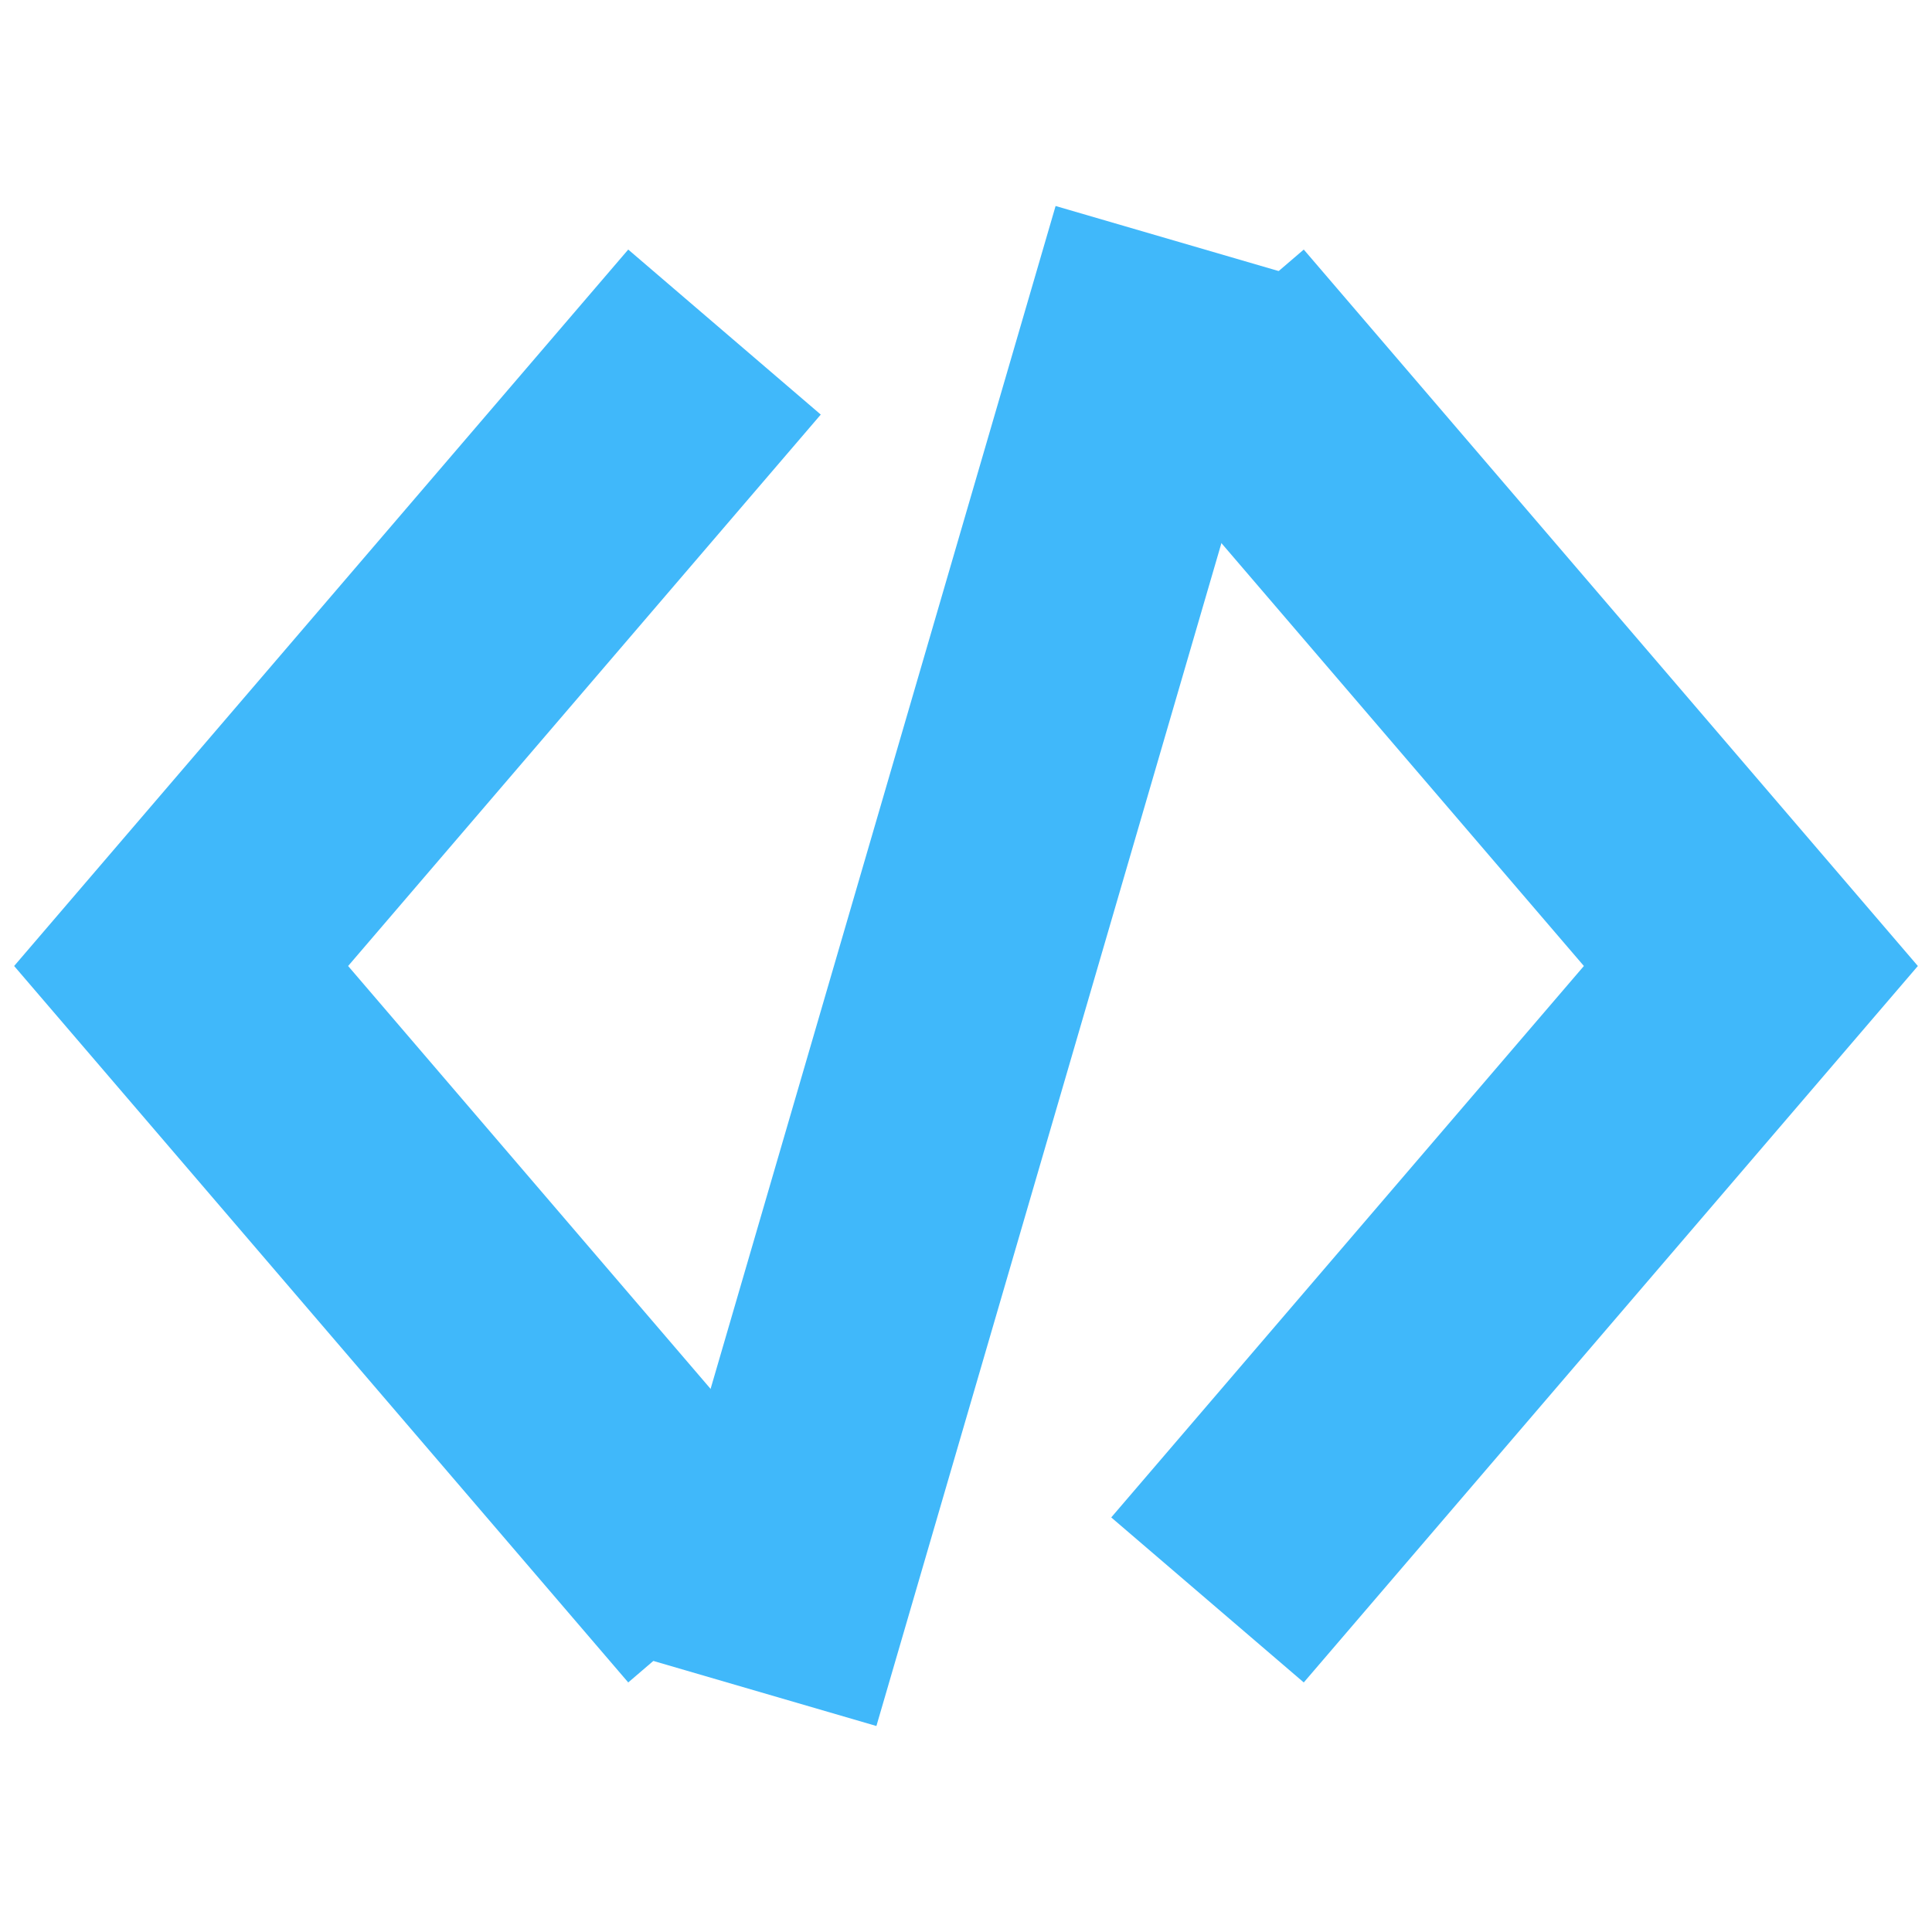
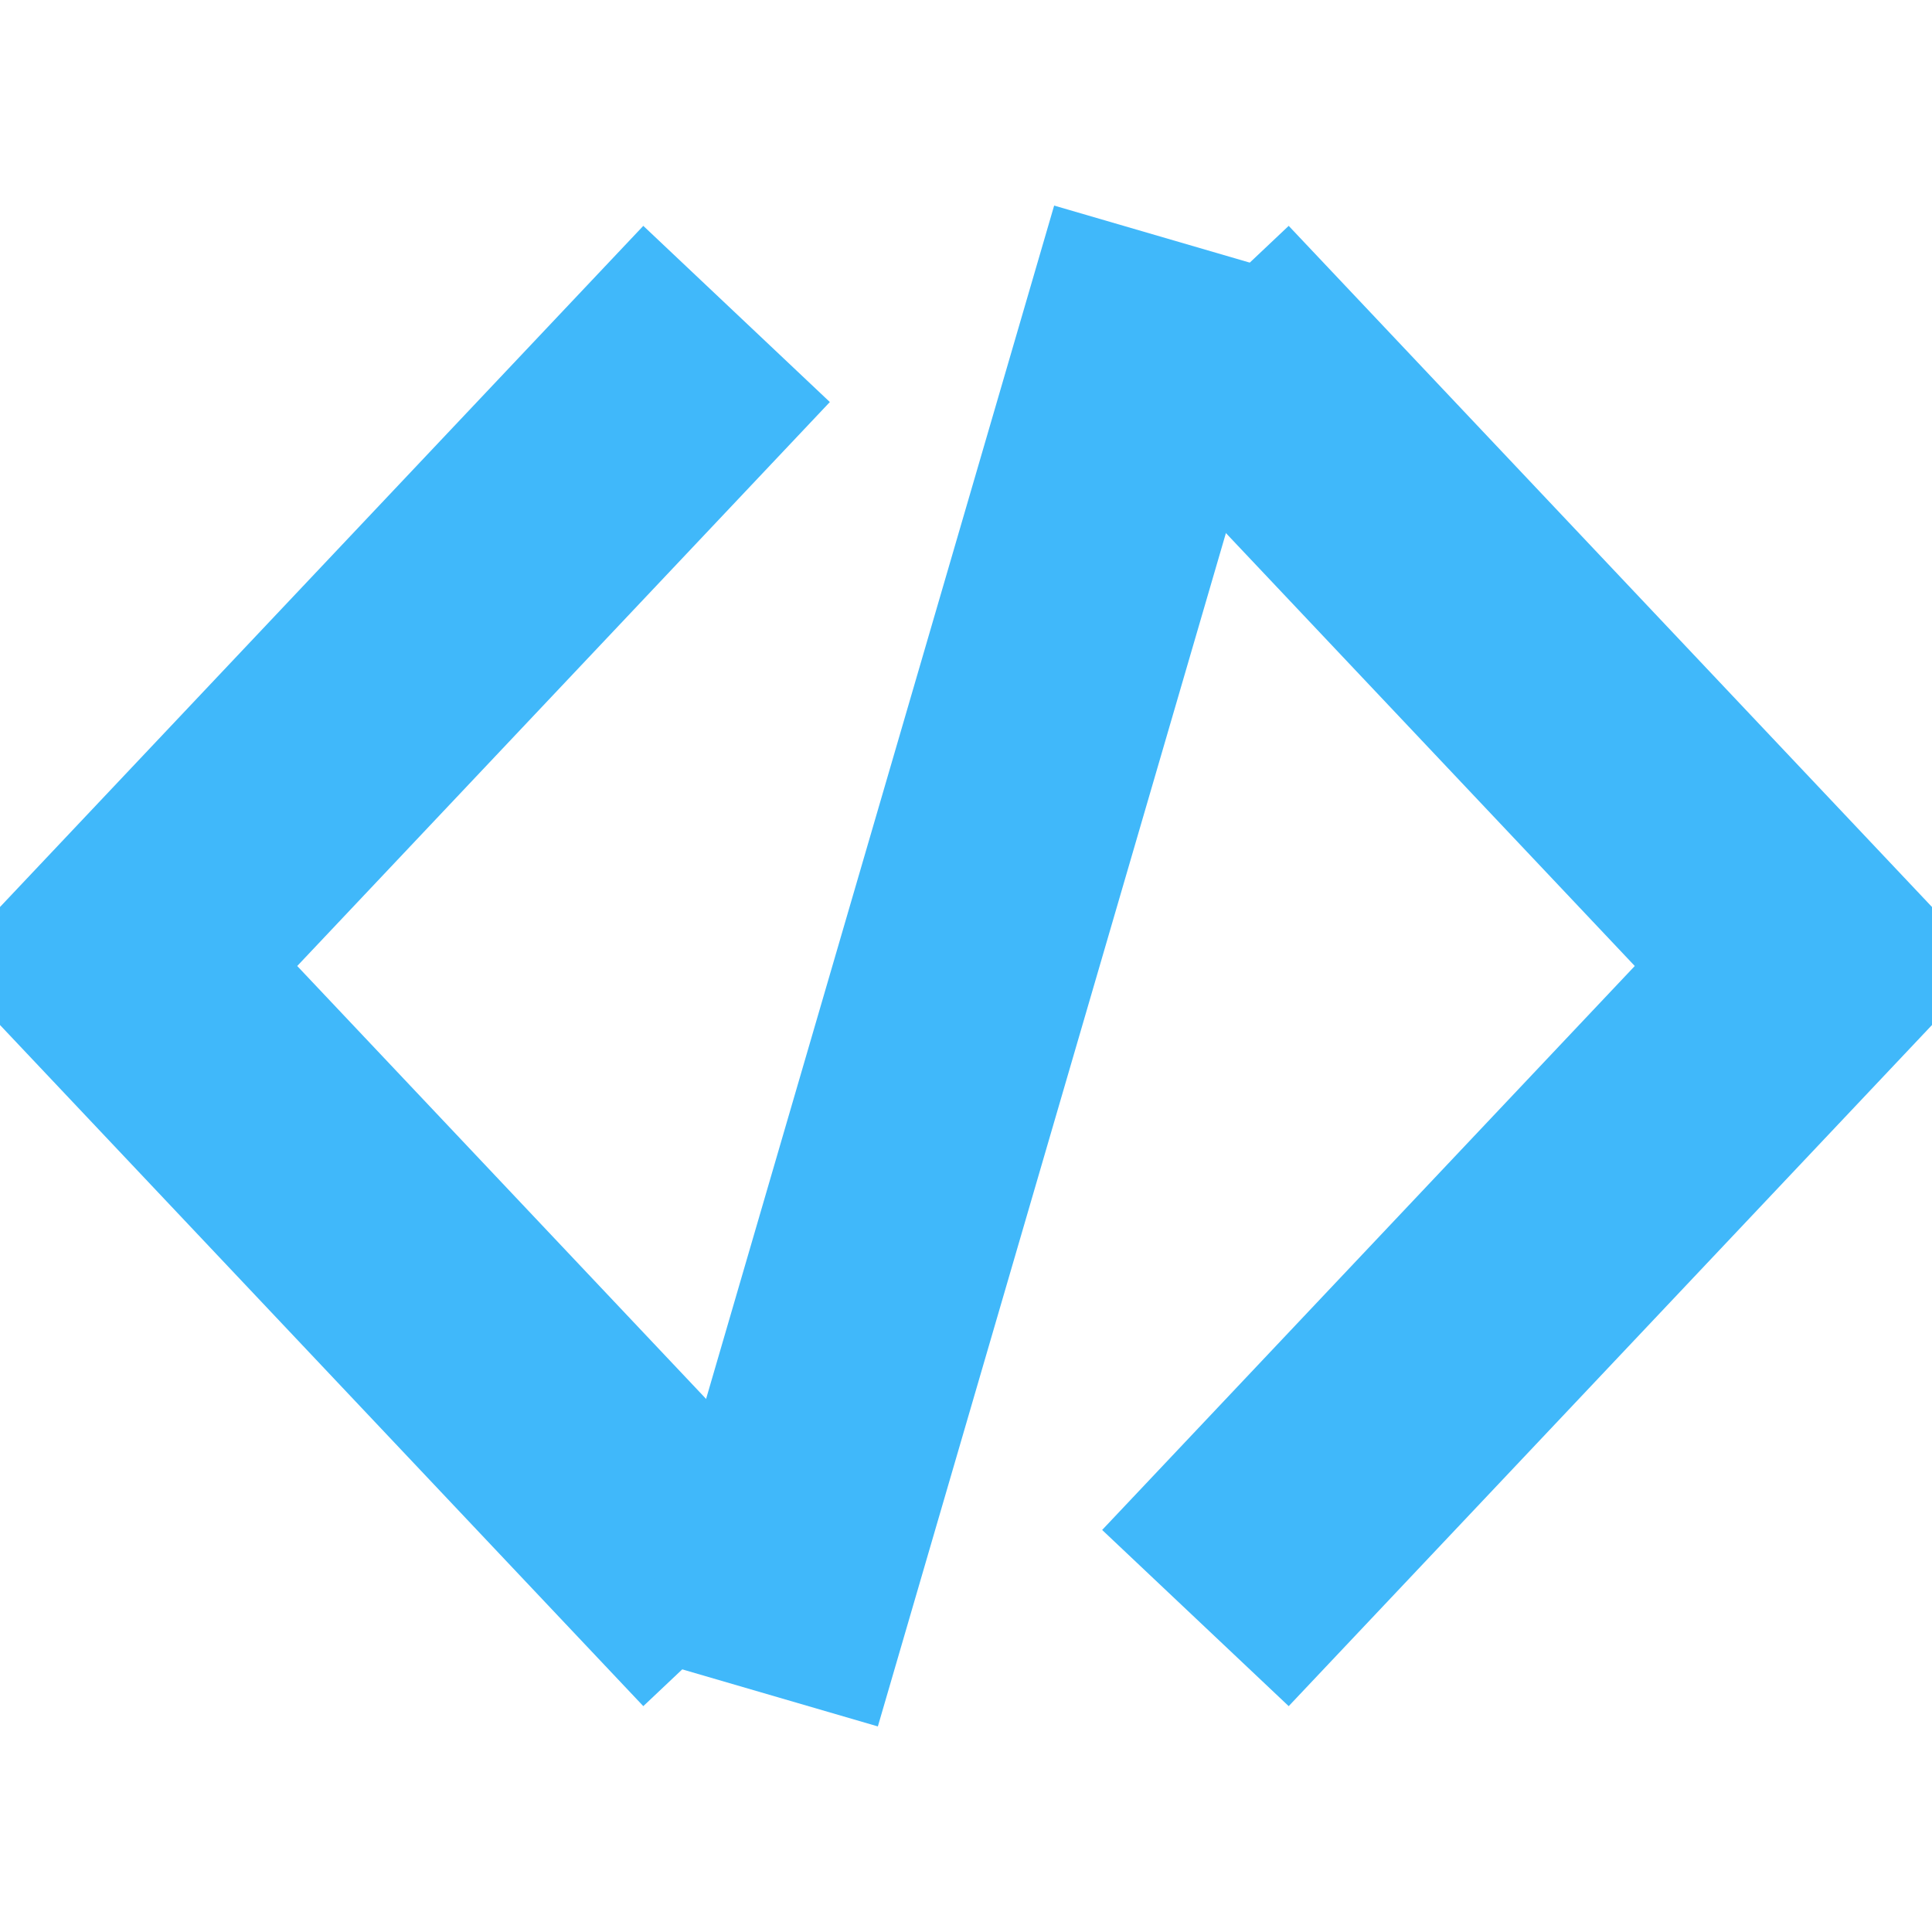
<svg xmlns="http://www.w3.org/2000/svg" viewBox="0 0 32 32">
-   <g fill="none" stroke="#40b8fa" stroke-width="4.2" stroke-linecap="butt" stroke-linejoin="miter">
-     <path d="M12 5.5 3 16l9 10.5" />
-     <path d="M20 5.5 29 16l-9 10.5" />
+   <g fill="none" stroke="#40b8fa" stroke-width="4.25" stroke-linecap="butt" stroke-linejoin="miter">
+     <path d="M12.2 5.2 2 16l10.2 10.8" />
+     <path d="M19.8 5.2 30 16 19.8 26.8" />
    <path d="M19.5 4 12.5 28" />
  </g>
</svg>
